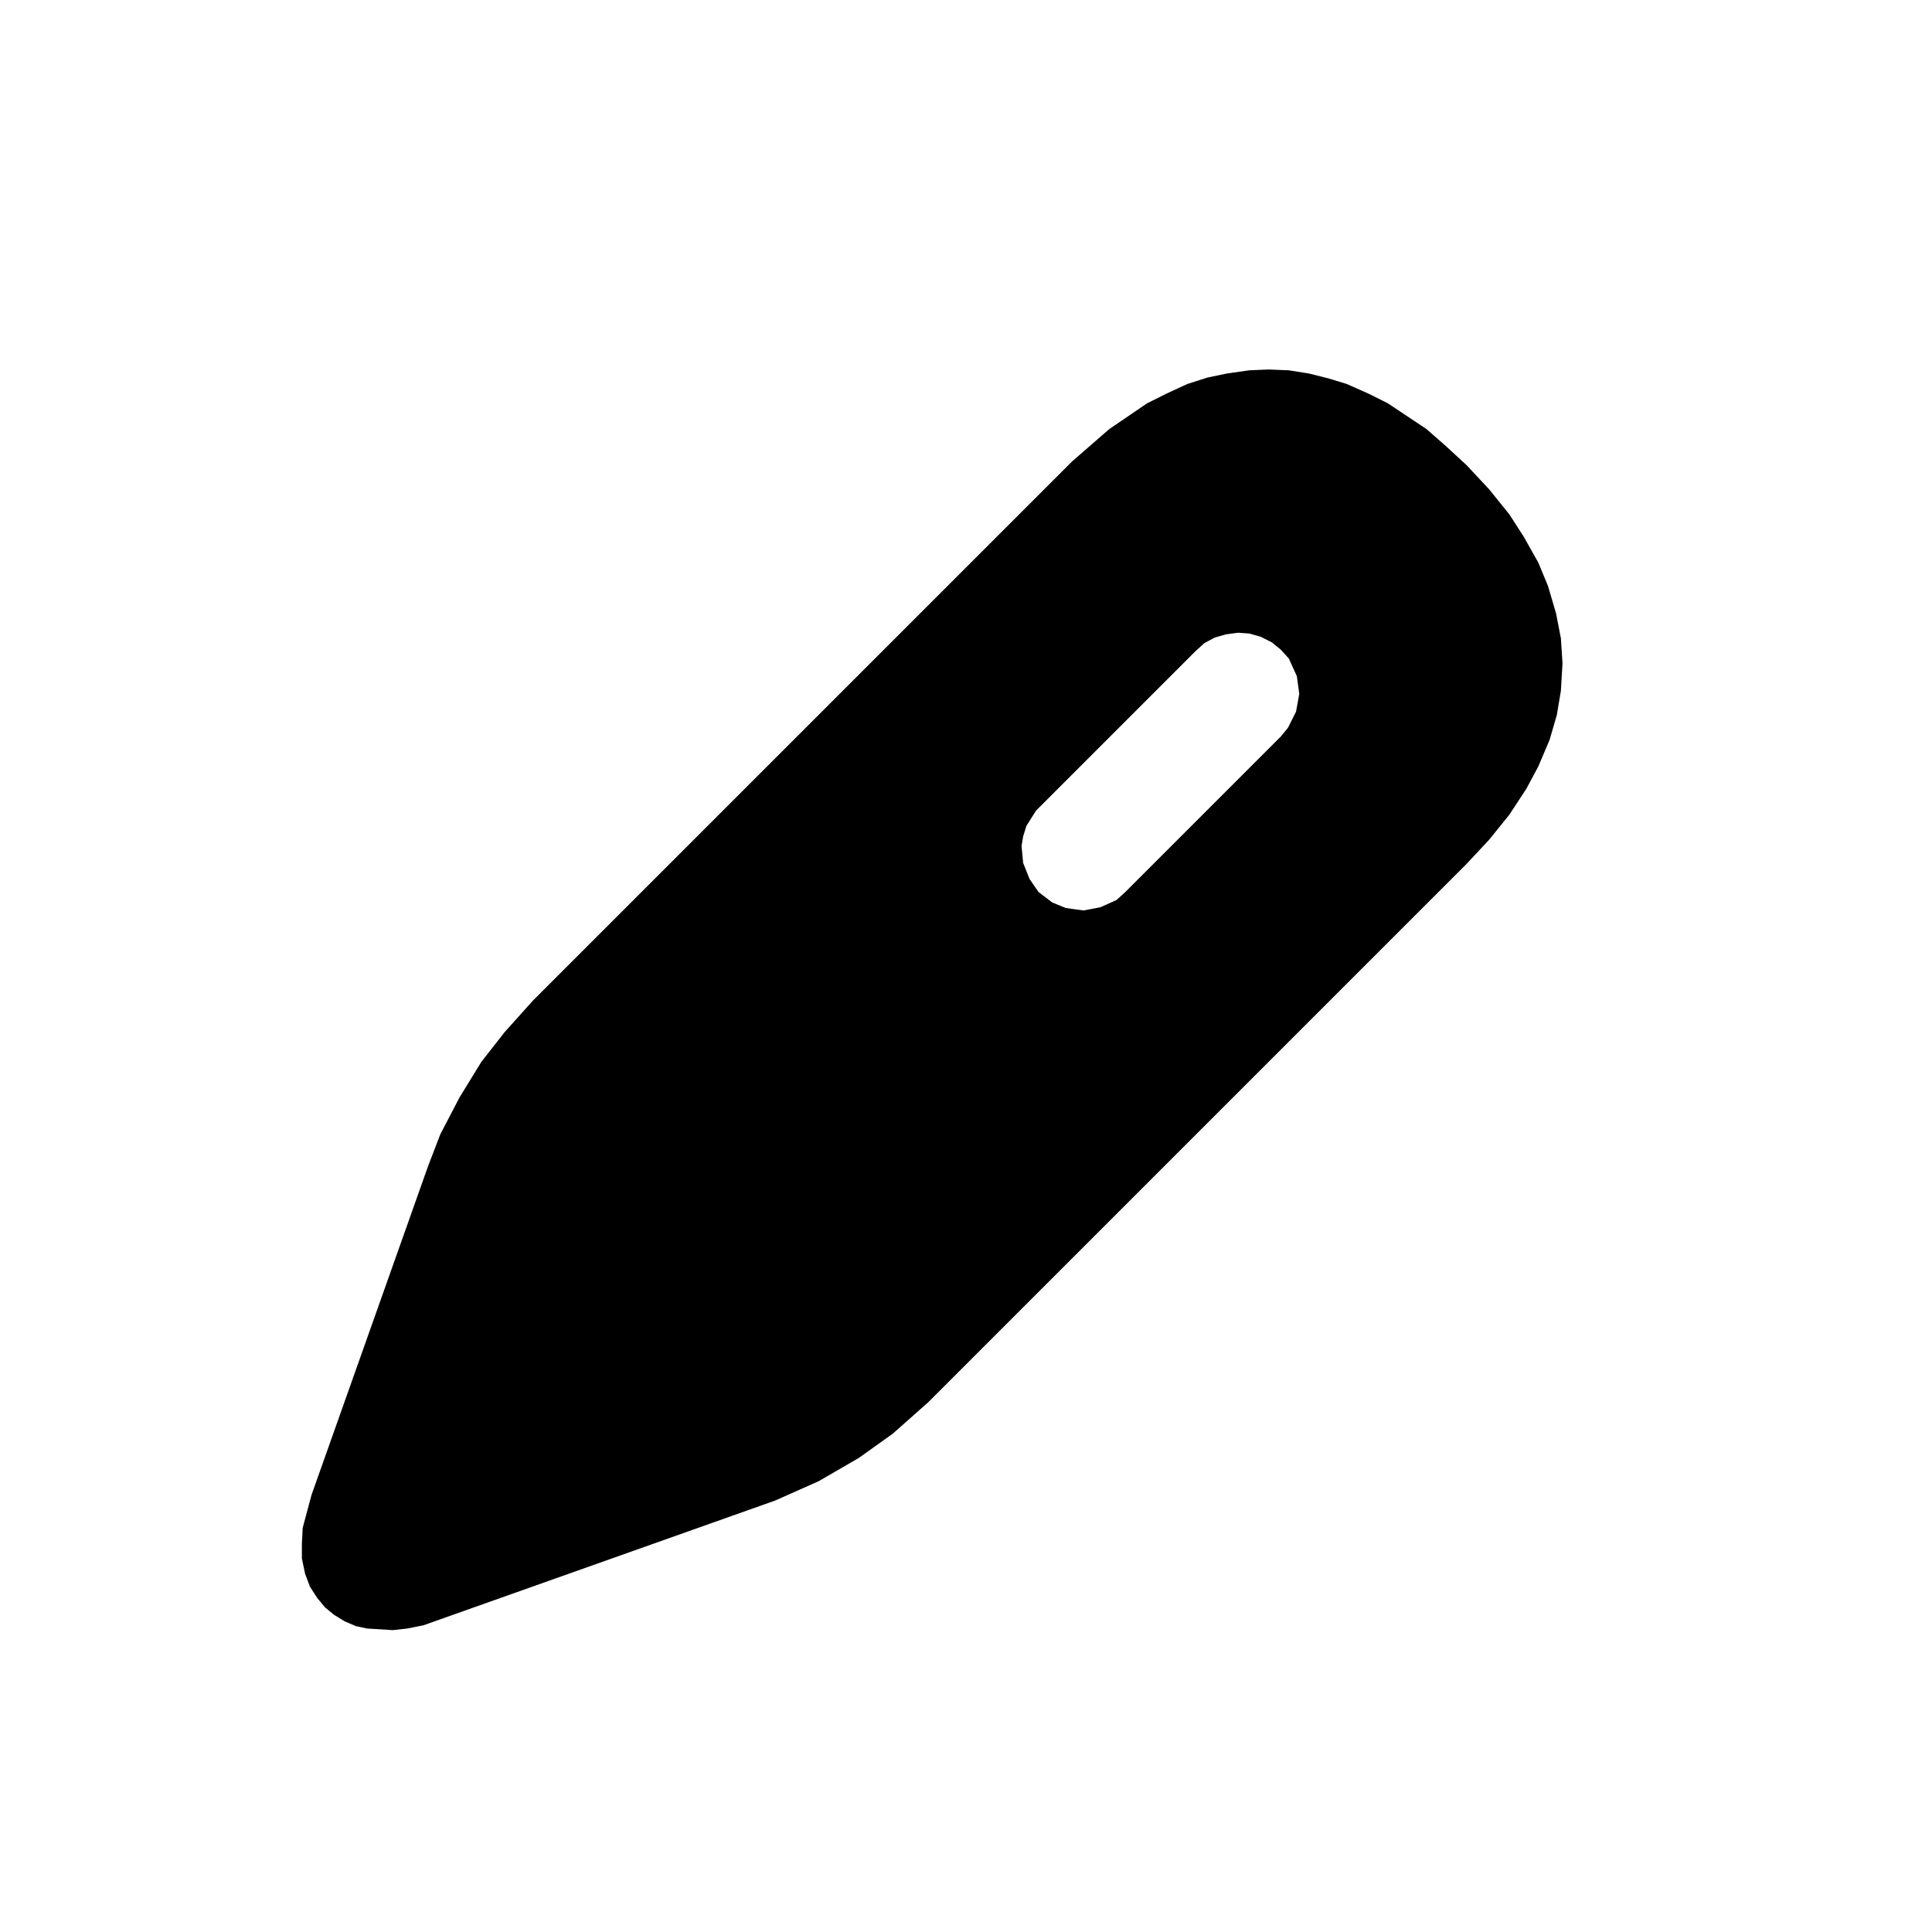
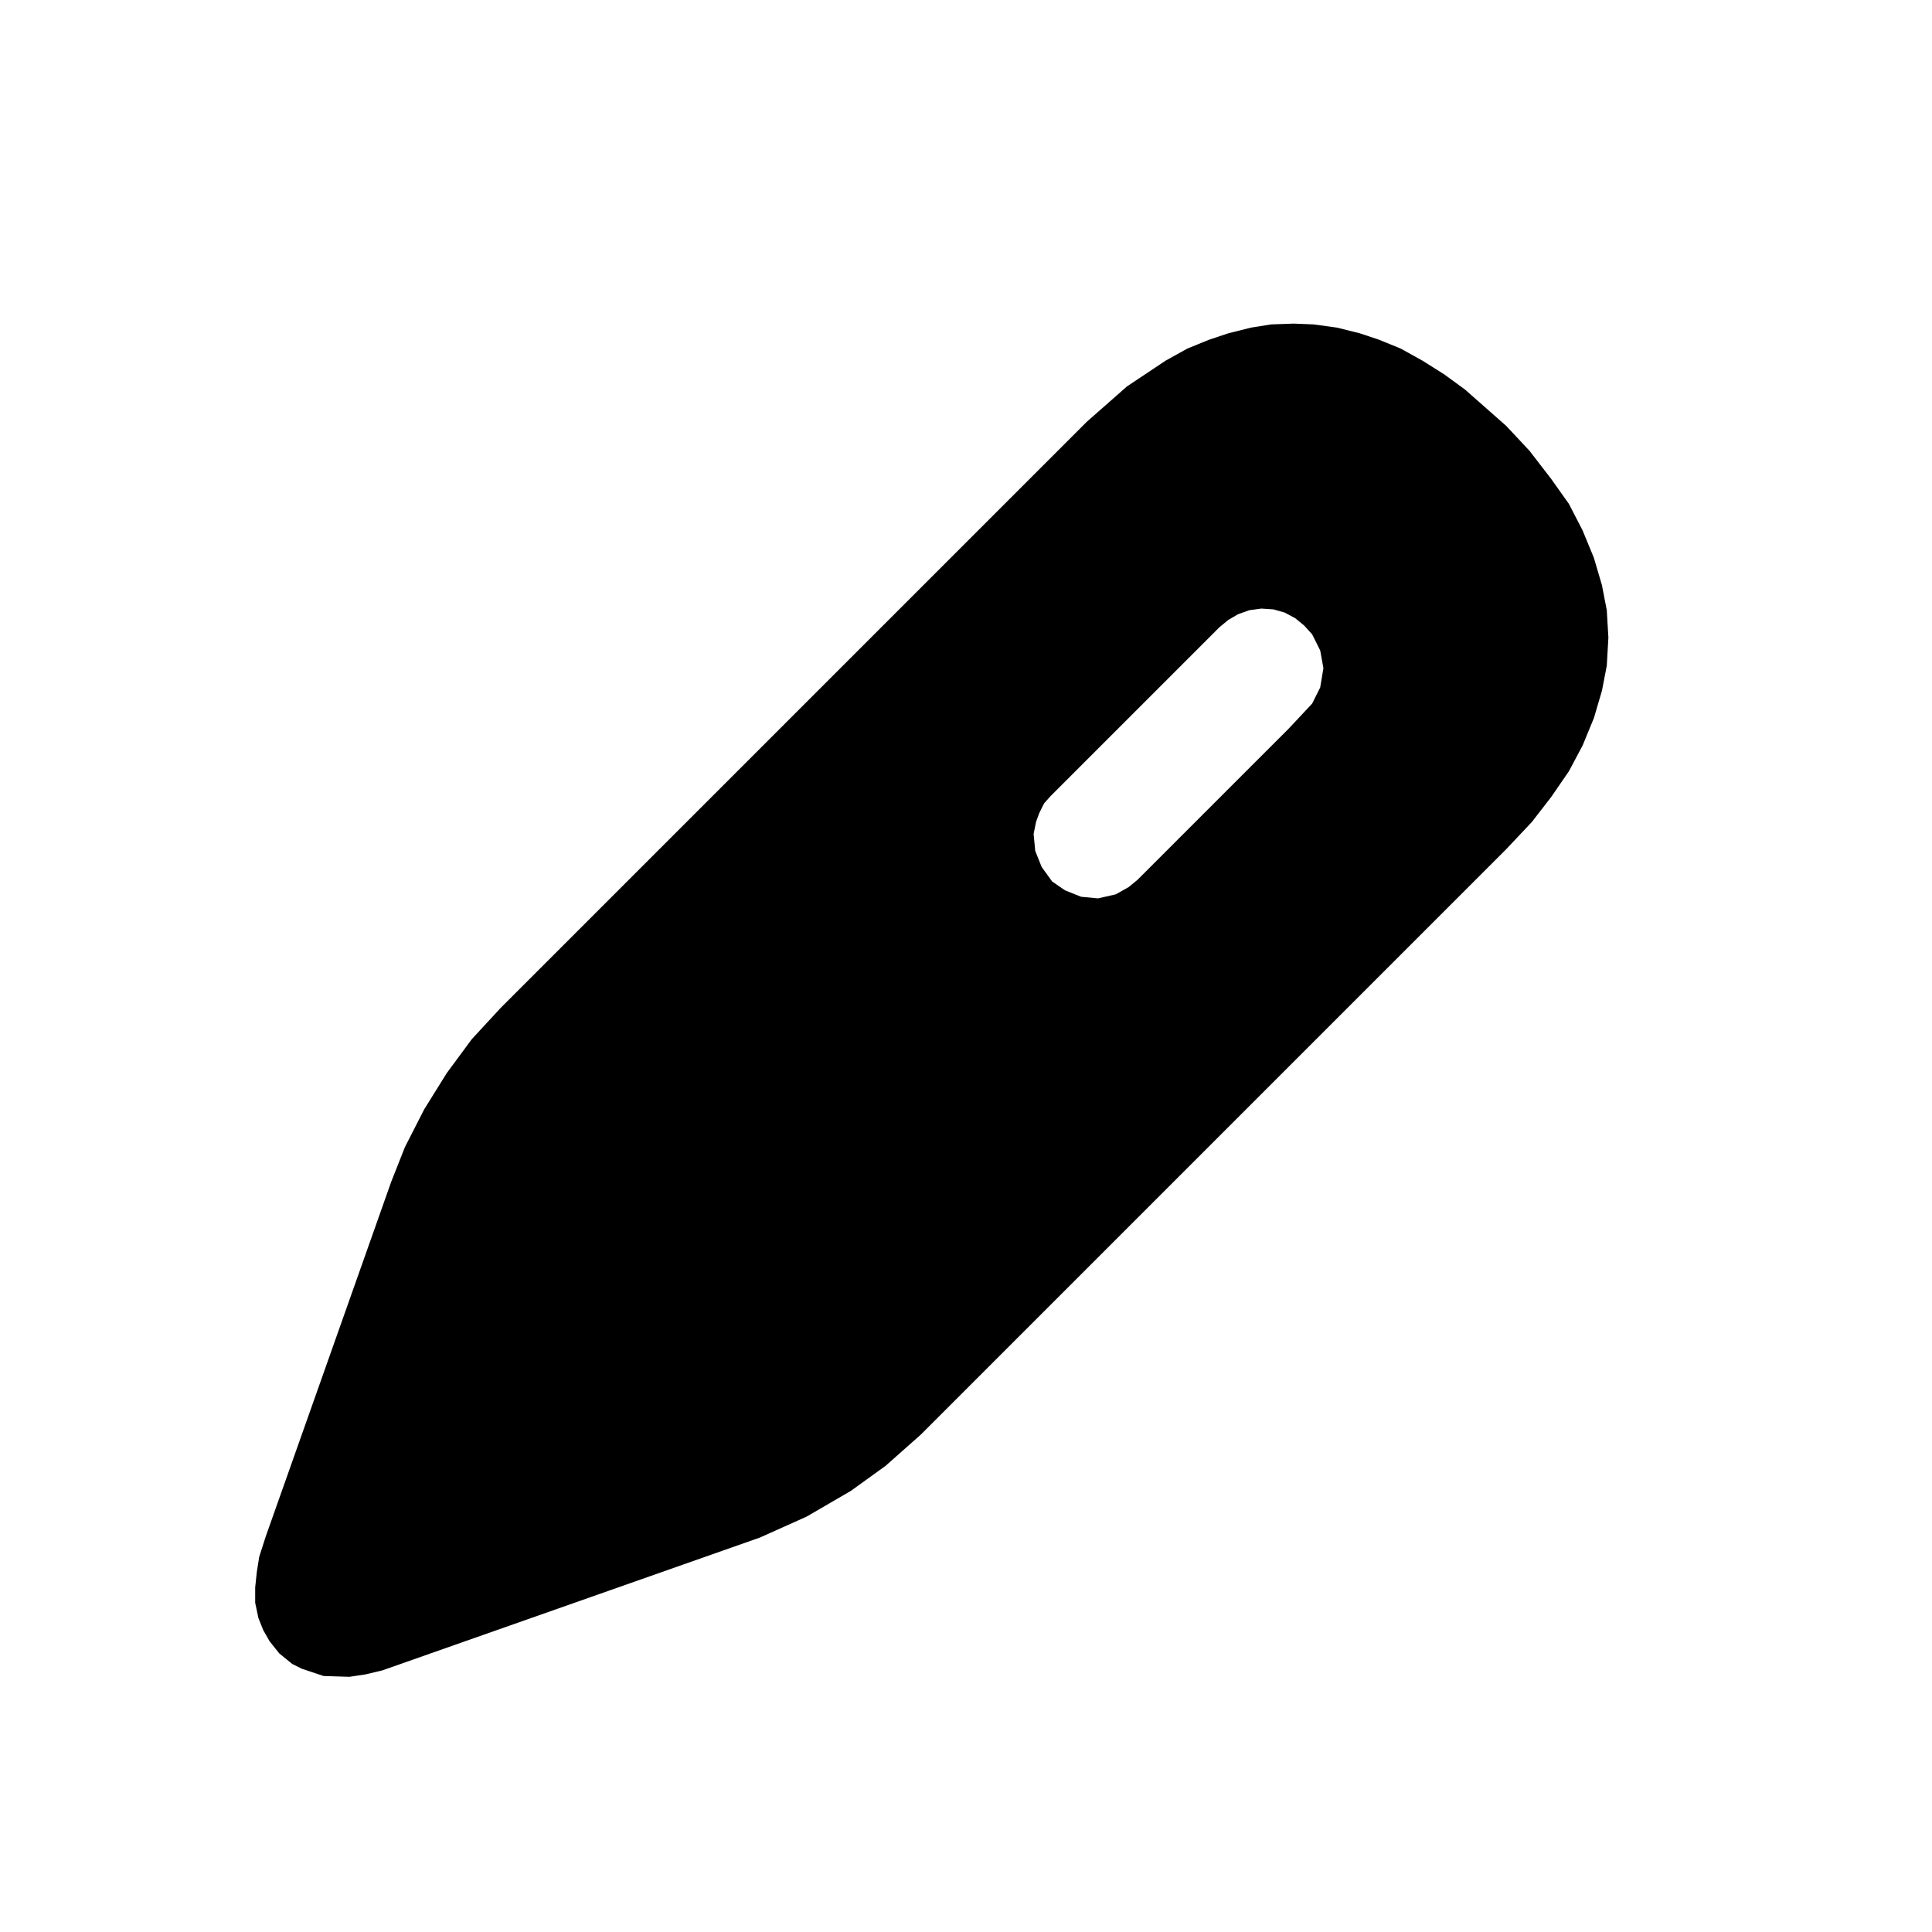
<svg xmlns="http://www.w3.org/2000/svg" viewBox="0 0 24 24" fill="currentColor">
-   <path fill-rule="evenodd" d="M18.22 5.78L17.96 5.54L17.72 5.33L17.24 5.01L17 4.89L16.73 4.77L16.5 4.7L16.26 4.64L16.01 4.6L15.76 4.59L15.52 4.6L15.24 4.64L15 4.69L14.75 4.77L14.49 4.89L14.25 5.01L13.78 5.33L13.32 5.73L6.62 12.43L6.27 12.82L5.98 13.19L5.71 13.63L5.47 14.09L5.32 14.48L3.87 18.57L3.76 18.98L3.75 19.18L3.75 19.36L3.79 19.55L3.85 19.71L3.94 19.85L4.04 19.97L4.15 20.06L4.28 20.14L4.42 20.2L4.56 20.23L4.88 20.25L5.06 20.23L5.26 20.19L9.63 18.64L10.17 18.4L10.67 18.11L11.09 17.81L11.53 17.42L18.22 10.73L18.5 10.43L18.75 10.12L18.96 9.8L19.11 9.52L19.25 9.19L19.34 8.88L19.39 8.58L19.41 8.24L19.39 7.93L19.33 7.62L19.23 7.28L19.11 6.99L18.93 6.67L18.75 6.39L18.5 6.08ZM12.69 10.51L12.71 10.39L12.75 10.26L12.87 10.07L14.85 8.09L14.96 7.99L15.09 7.92L15.23 7.88L15.38 7.86L15.52 7.87L15.66 7.91L15.8 7.98L15.91 8.07L16.01 8.18L16.11 8.4L16.14 8.62L16.1 8.84L16 9.04L15.91 9.15L13.98 11.08L13.87 11.18L13.67 11.27L13.46 11.31L13.24 11.28L13.07 11.21L12.9 11.08L12.79 10.92L12.71 10.72Z" />
+   <path fill-rule="evenodd" d="M18.71 5.29L18.2 4.84L17.94 4.65L17.67 4.48L17.4 4.33L17.13 4.22L16.89 4.14L16.61 4.07L16.32 4.03L16.07 4.02L15.79 4.03L15.54 4.07L15.26 4.14L15.02 4.22L14.75 4.33L14.48 4.48L14 4.8L13.5 5.24L6.22 12.52L5.86 12.91L5.55 13.33L5.27 13.78L5.03 14.25L4.86 14.68L3.3 19.09L3.22 19.34L3.19 19.53L3.17 19.72L3.17 19.91L3.21 20.1L3.27 20.25L3.35 20.39L3.47 20.54L3.63 20.67L3.75 20.73L4.02 20.82L4.34 20.83L4.54 20.8L4.75 20.75L9.44 19.1L10.02 18.84L10.57 18.52L11 18.21L11.44 17.82L18.71 10.55L19.03 10.21L19.27 9.9L19.49 9.58L19.66 9.26L19.8 8.92L19.9 8.58L19.96 8.27L19.98 7.92L19.96 7.58L19.9 7.27L19.8 6.93L19.66 6.59L19.49 6.26L19.27 5.95L19 5.6ZM12.84 10.36L12.87 10.21L12.91 10.1L12.97 9.98L13.05 9.89L15.15 7.79L15.26 7.7L15.38 7.63L15.52 7.58L15.67 7.56L15.82 7.57L15.96 7.61L16.09 7.68L16.2 7.77L16.3 7.88L16.4 8.08L16.44 8.3L16.4 8.54L16.3 8.74L16.01 9.05L14.13 10.93L14.02 11.02L13.86 11.11L13.64 11.16L13.43 11.14L13.23 11.06L13.07 10.95L12.94 10.77L12.86 10.57Z" />
</svg>
